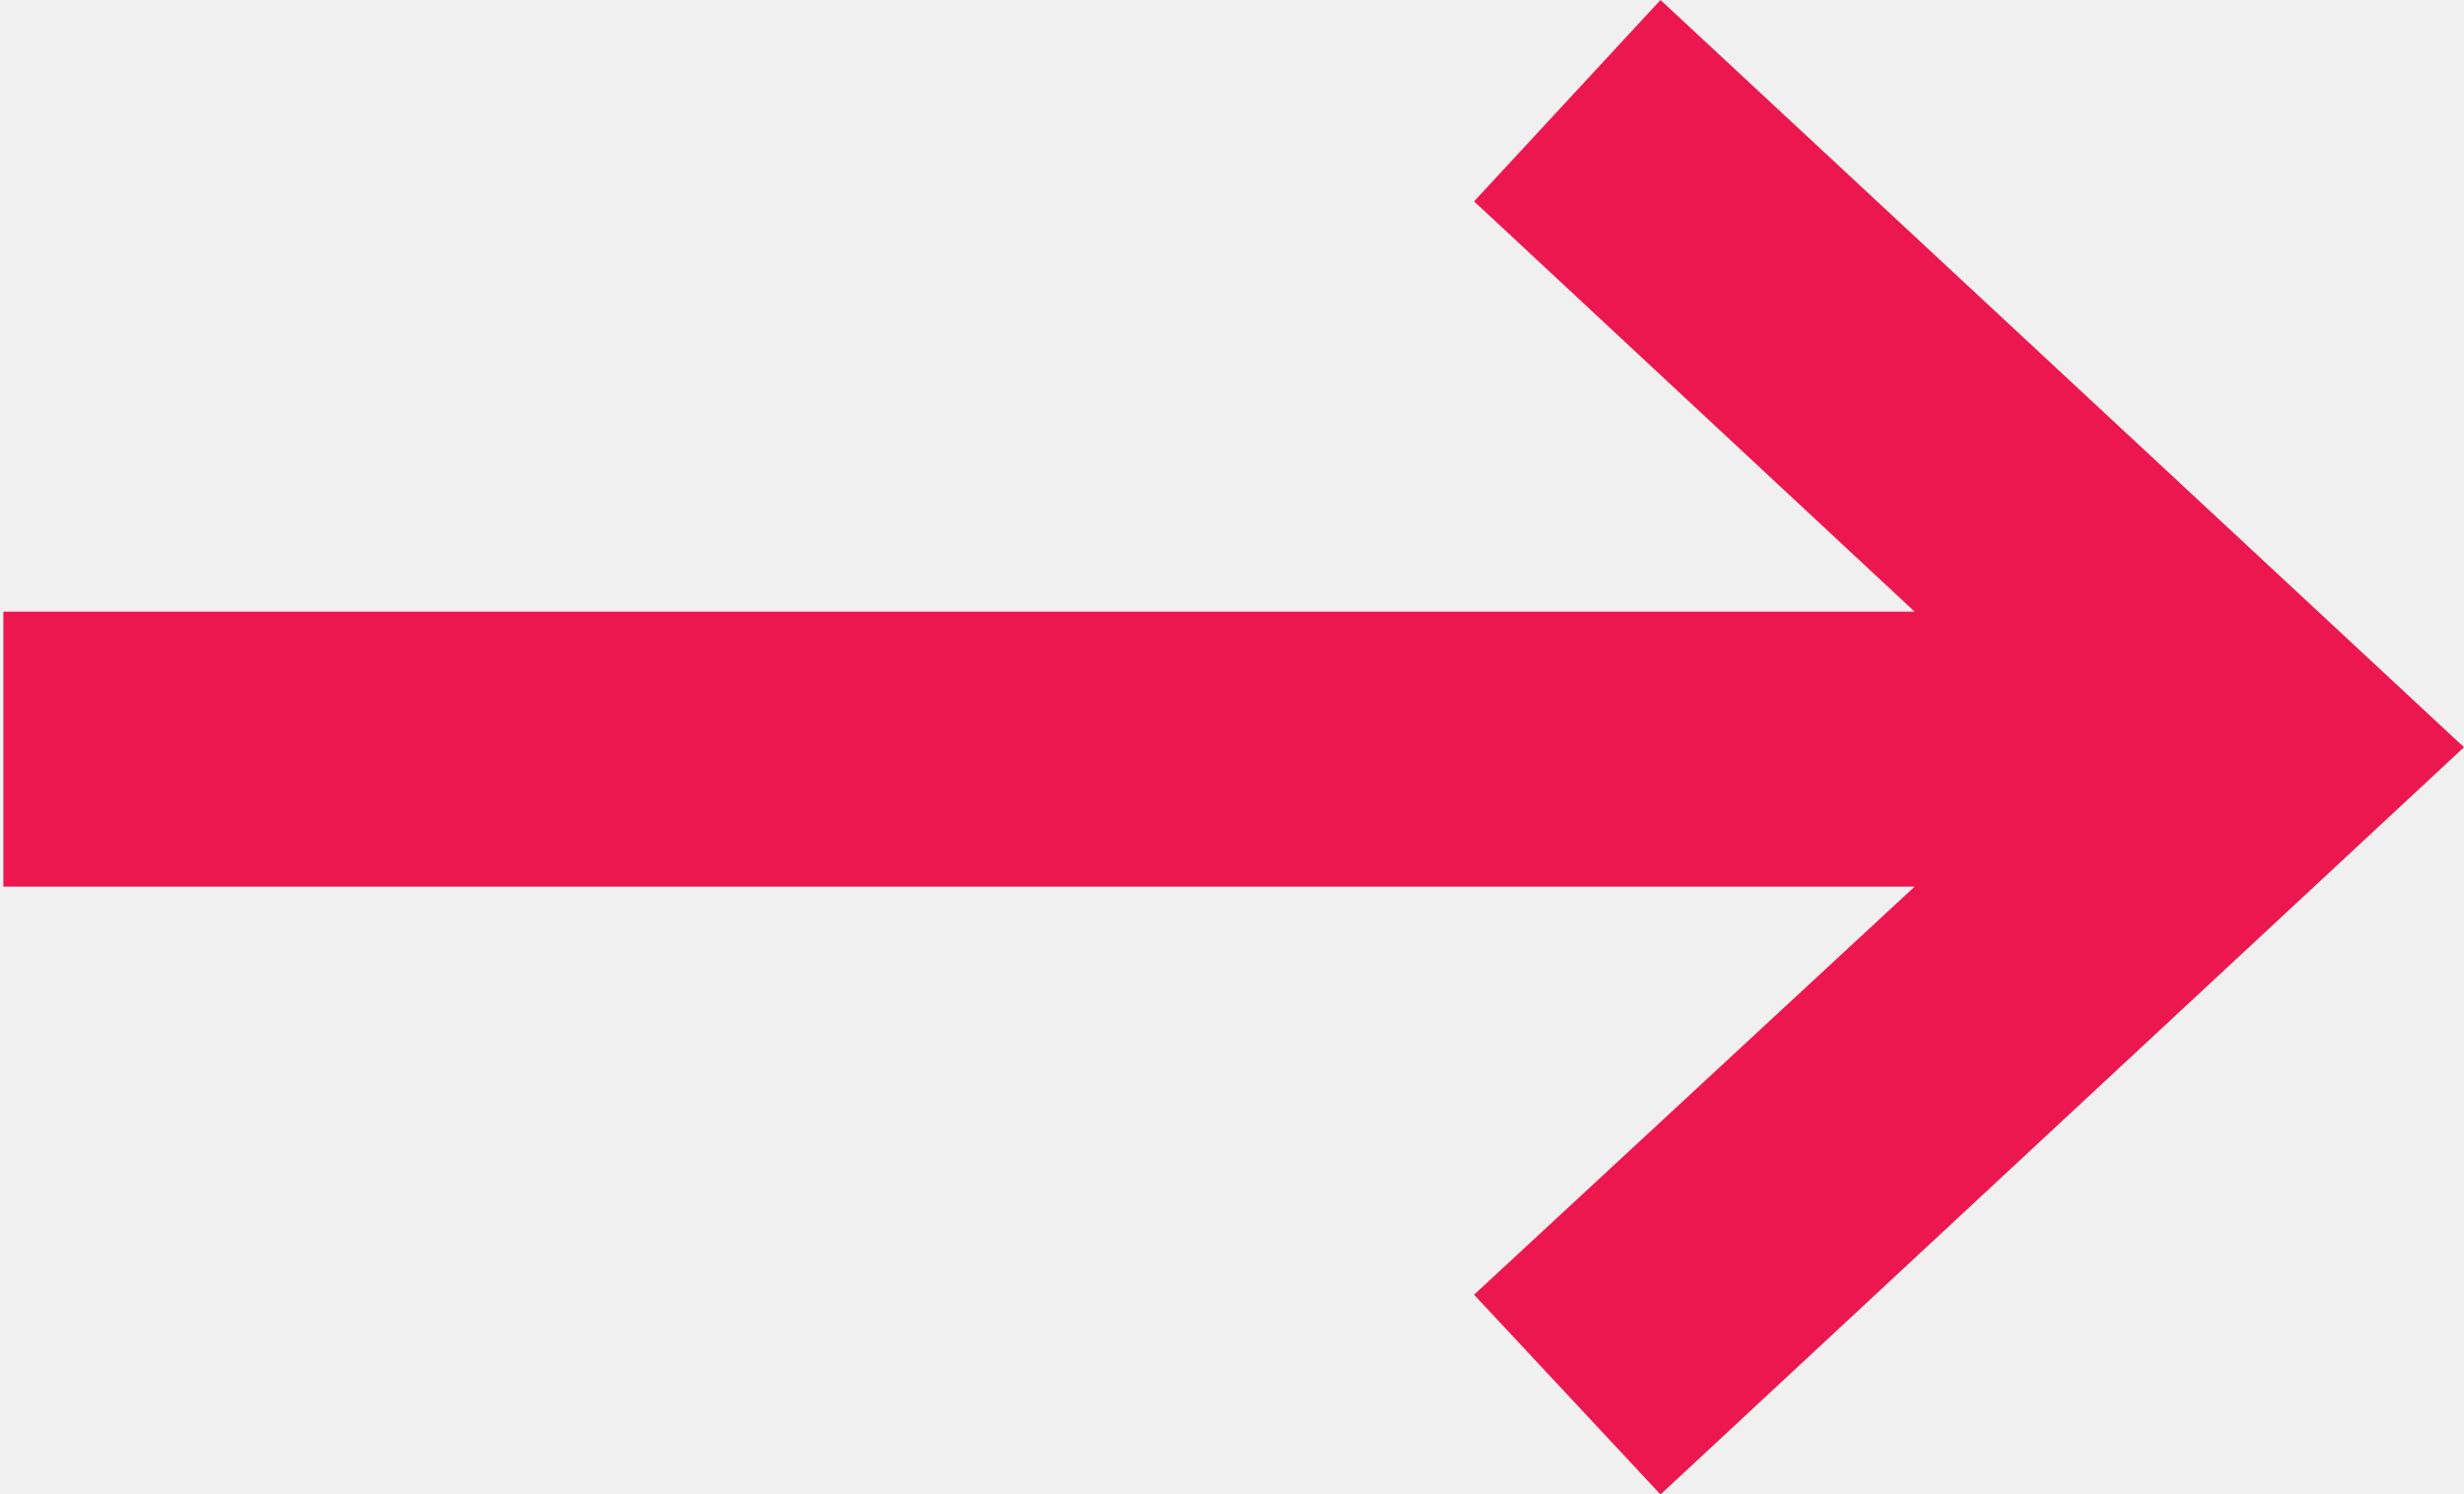
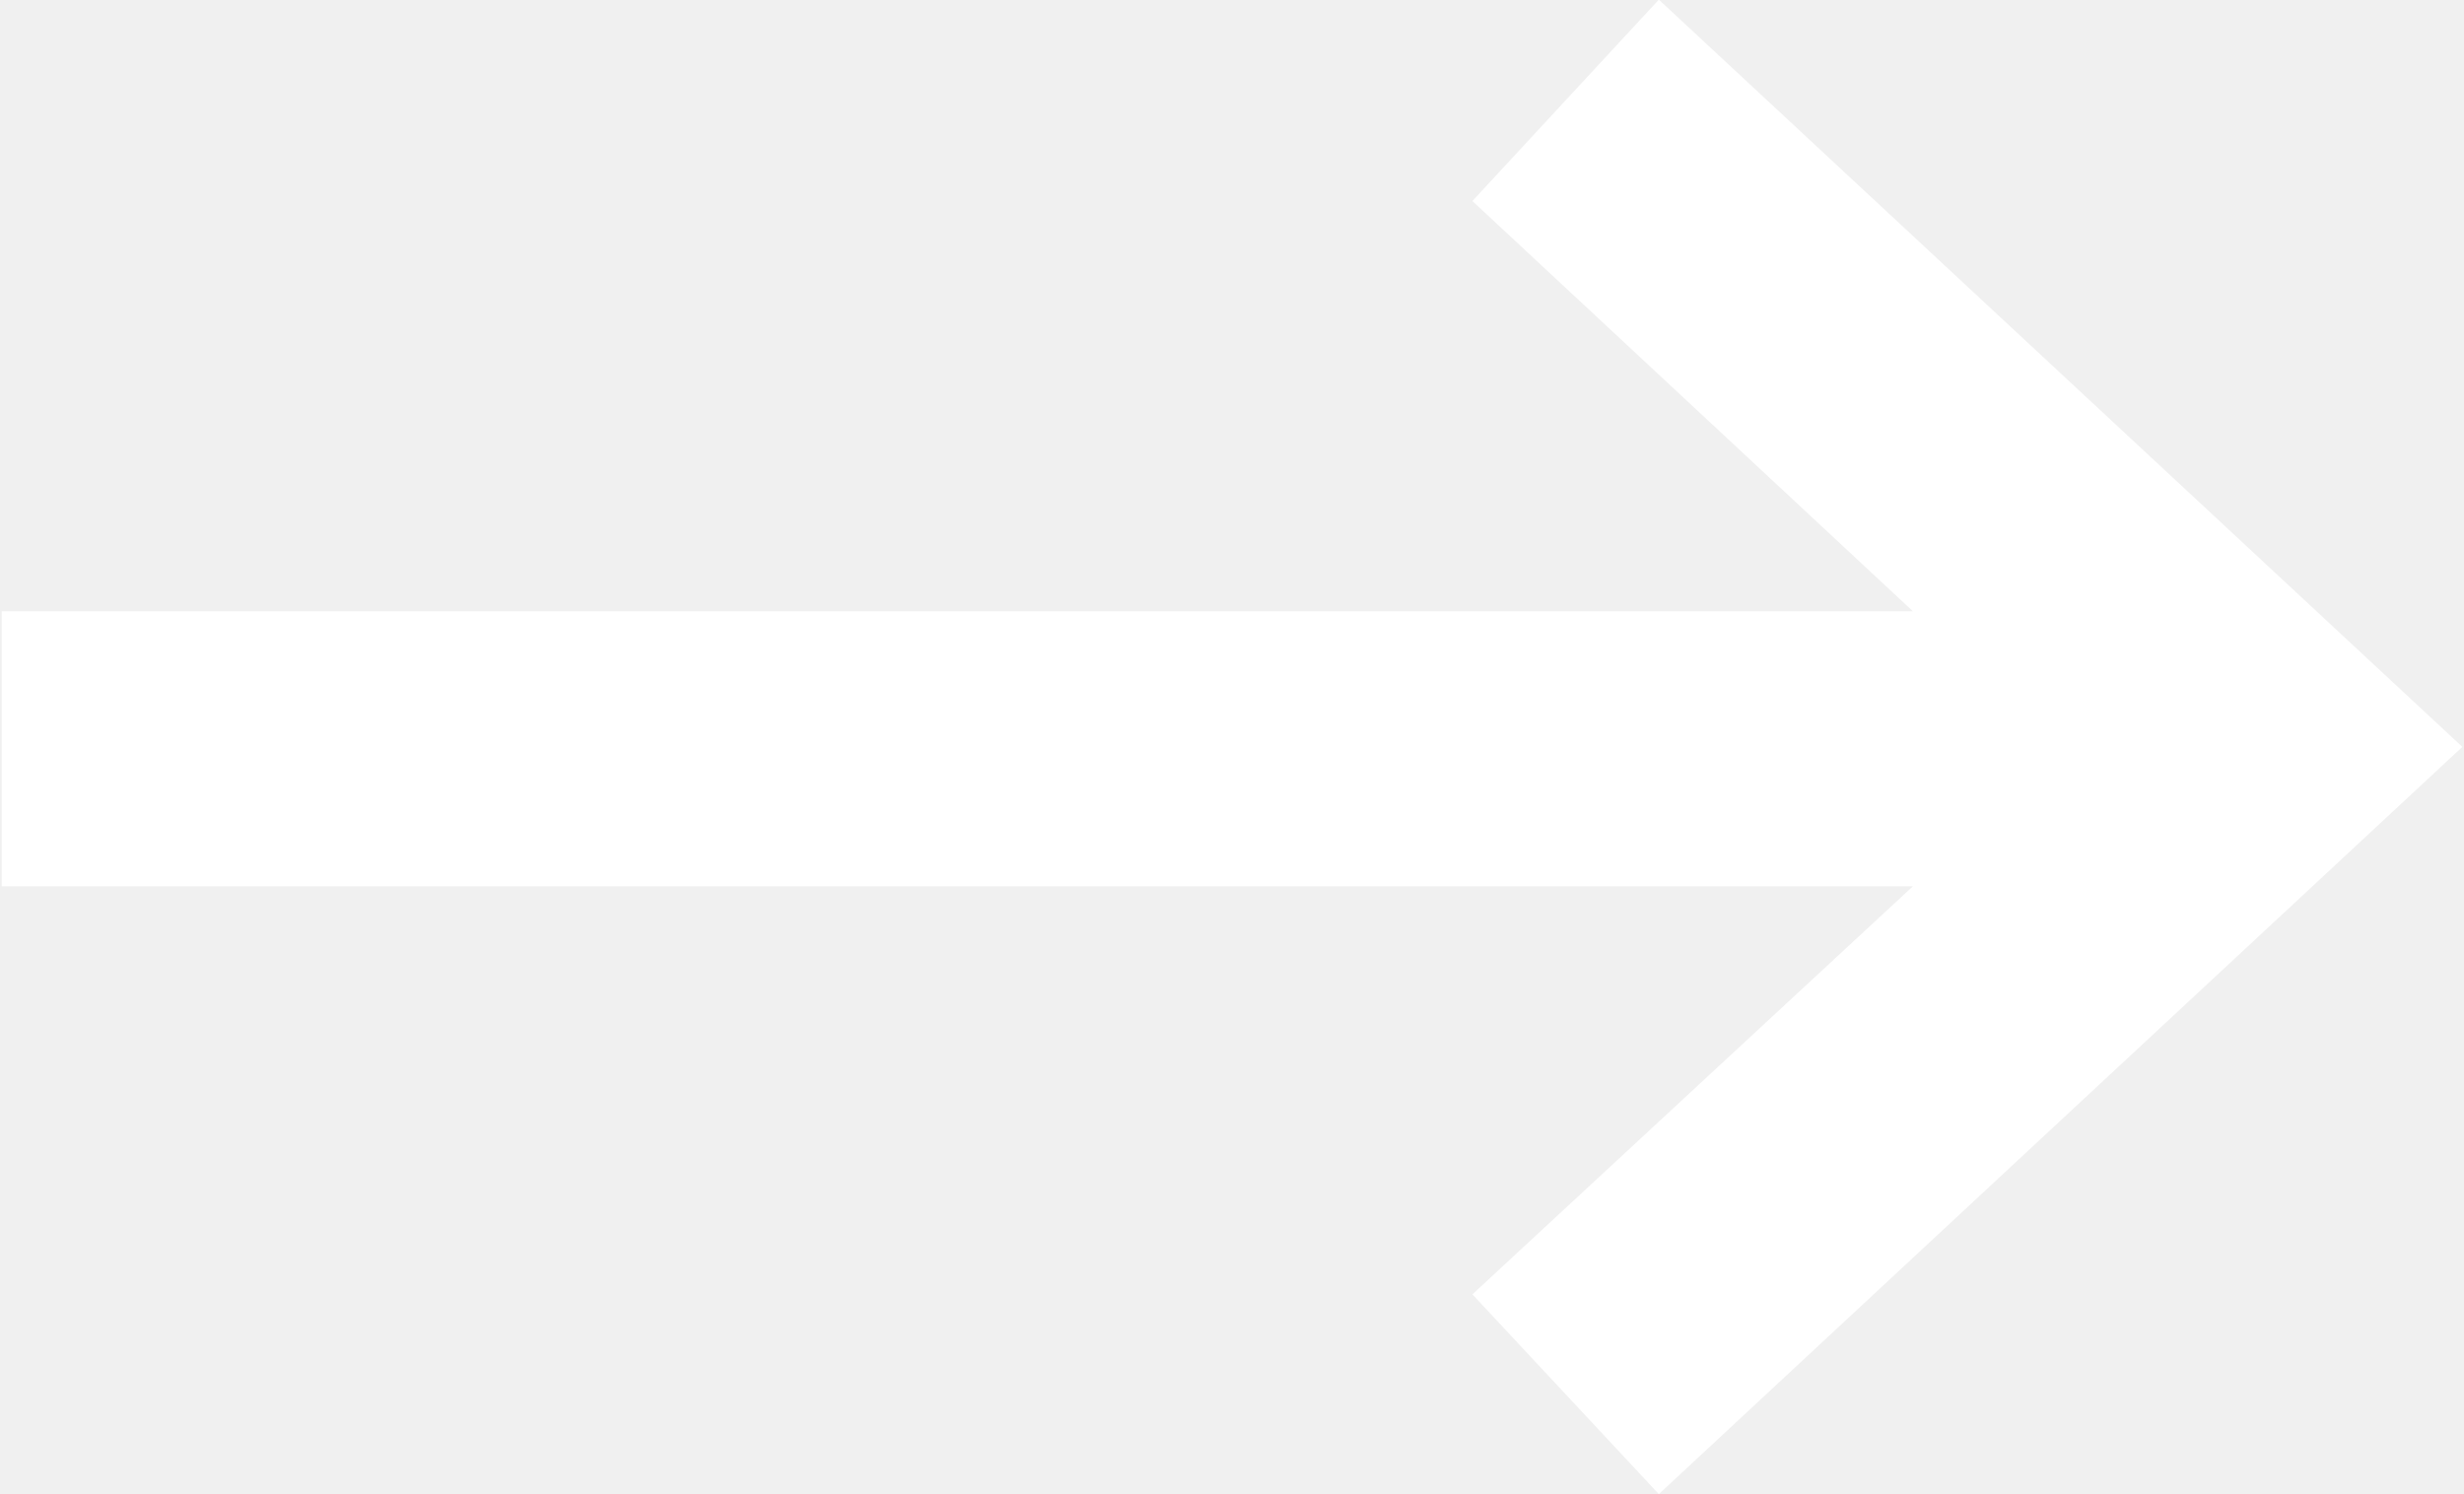
- <svg xmlns="http://www.w3.org/2000/svg" version="1.1" id="Layer_1" x="0px" y="0px" width="89.589px" height="54.319px" viewBox="0 0 89.589 54.319" enable-background="new 0 0 89.589 54.319" xml:space="preserve">
-   <polygon fill="#ED174F" points="60.375,0 53.596,7.322 69.614,22.241 0.122,22.241 0.122,32.241 69.614,32.241 53.596,47.08   60.375,54.344 89.589,27.172 " />
+ <svg xmlns="http://www.w3.org/2000/svg" version="1.1" id="Layer_1" x="0px" y="0px" width="89.589px" height="54.318px" viewBox="0 -0 89.589 54.318" enable-background="new 0 -0 89.589 54.318" xml:space="preserve">
+   <polygon fill="#FFFFFF" points="60.314,-0.013 53.535,7.31 69.552,22.228 0.061,22.228 0.061,32.228 69.552,32.228   53.535,47.067 60.314,54.331 89.529,27.159 " />
</svg>
